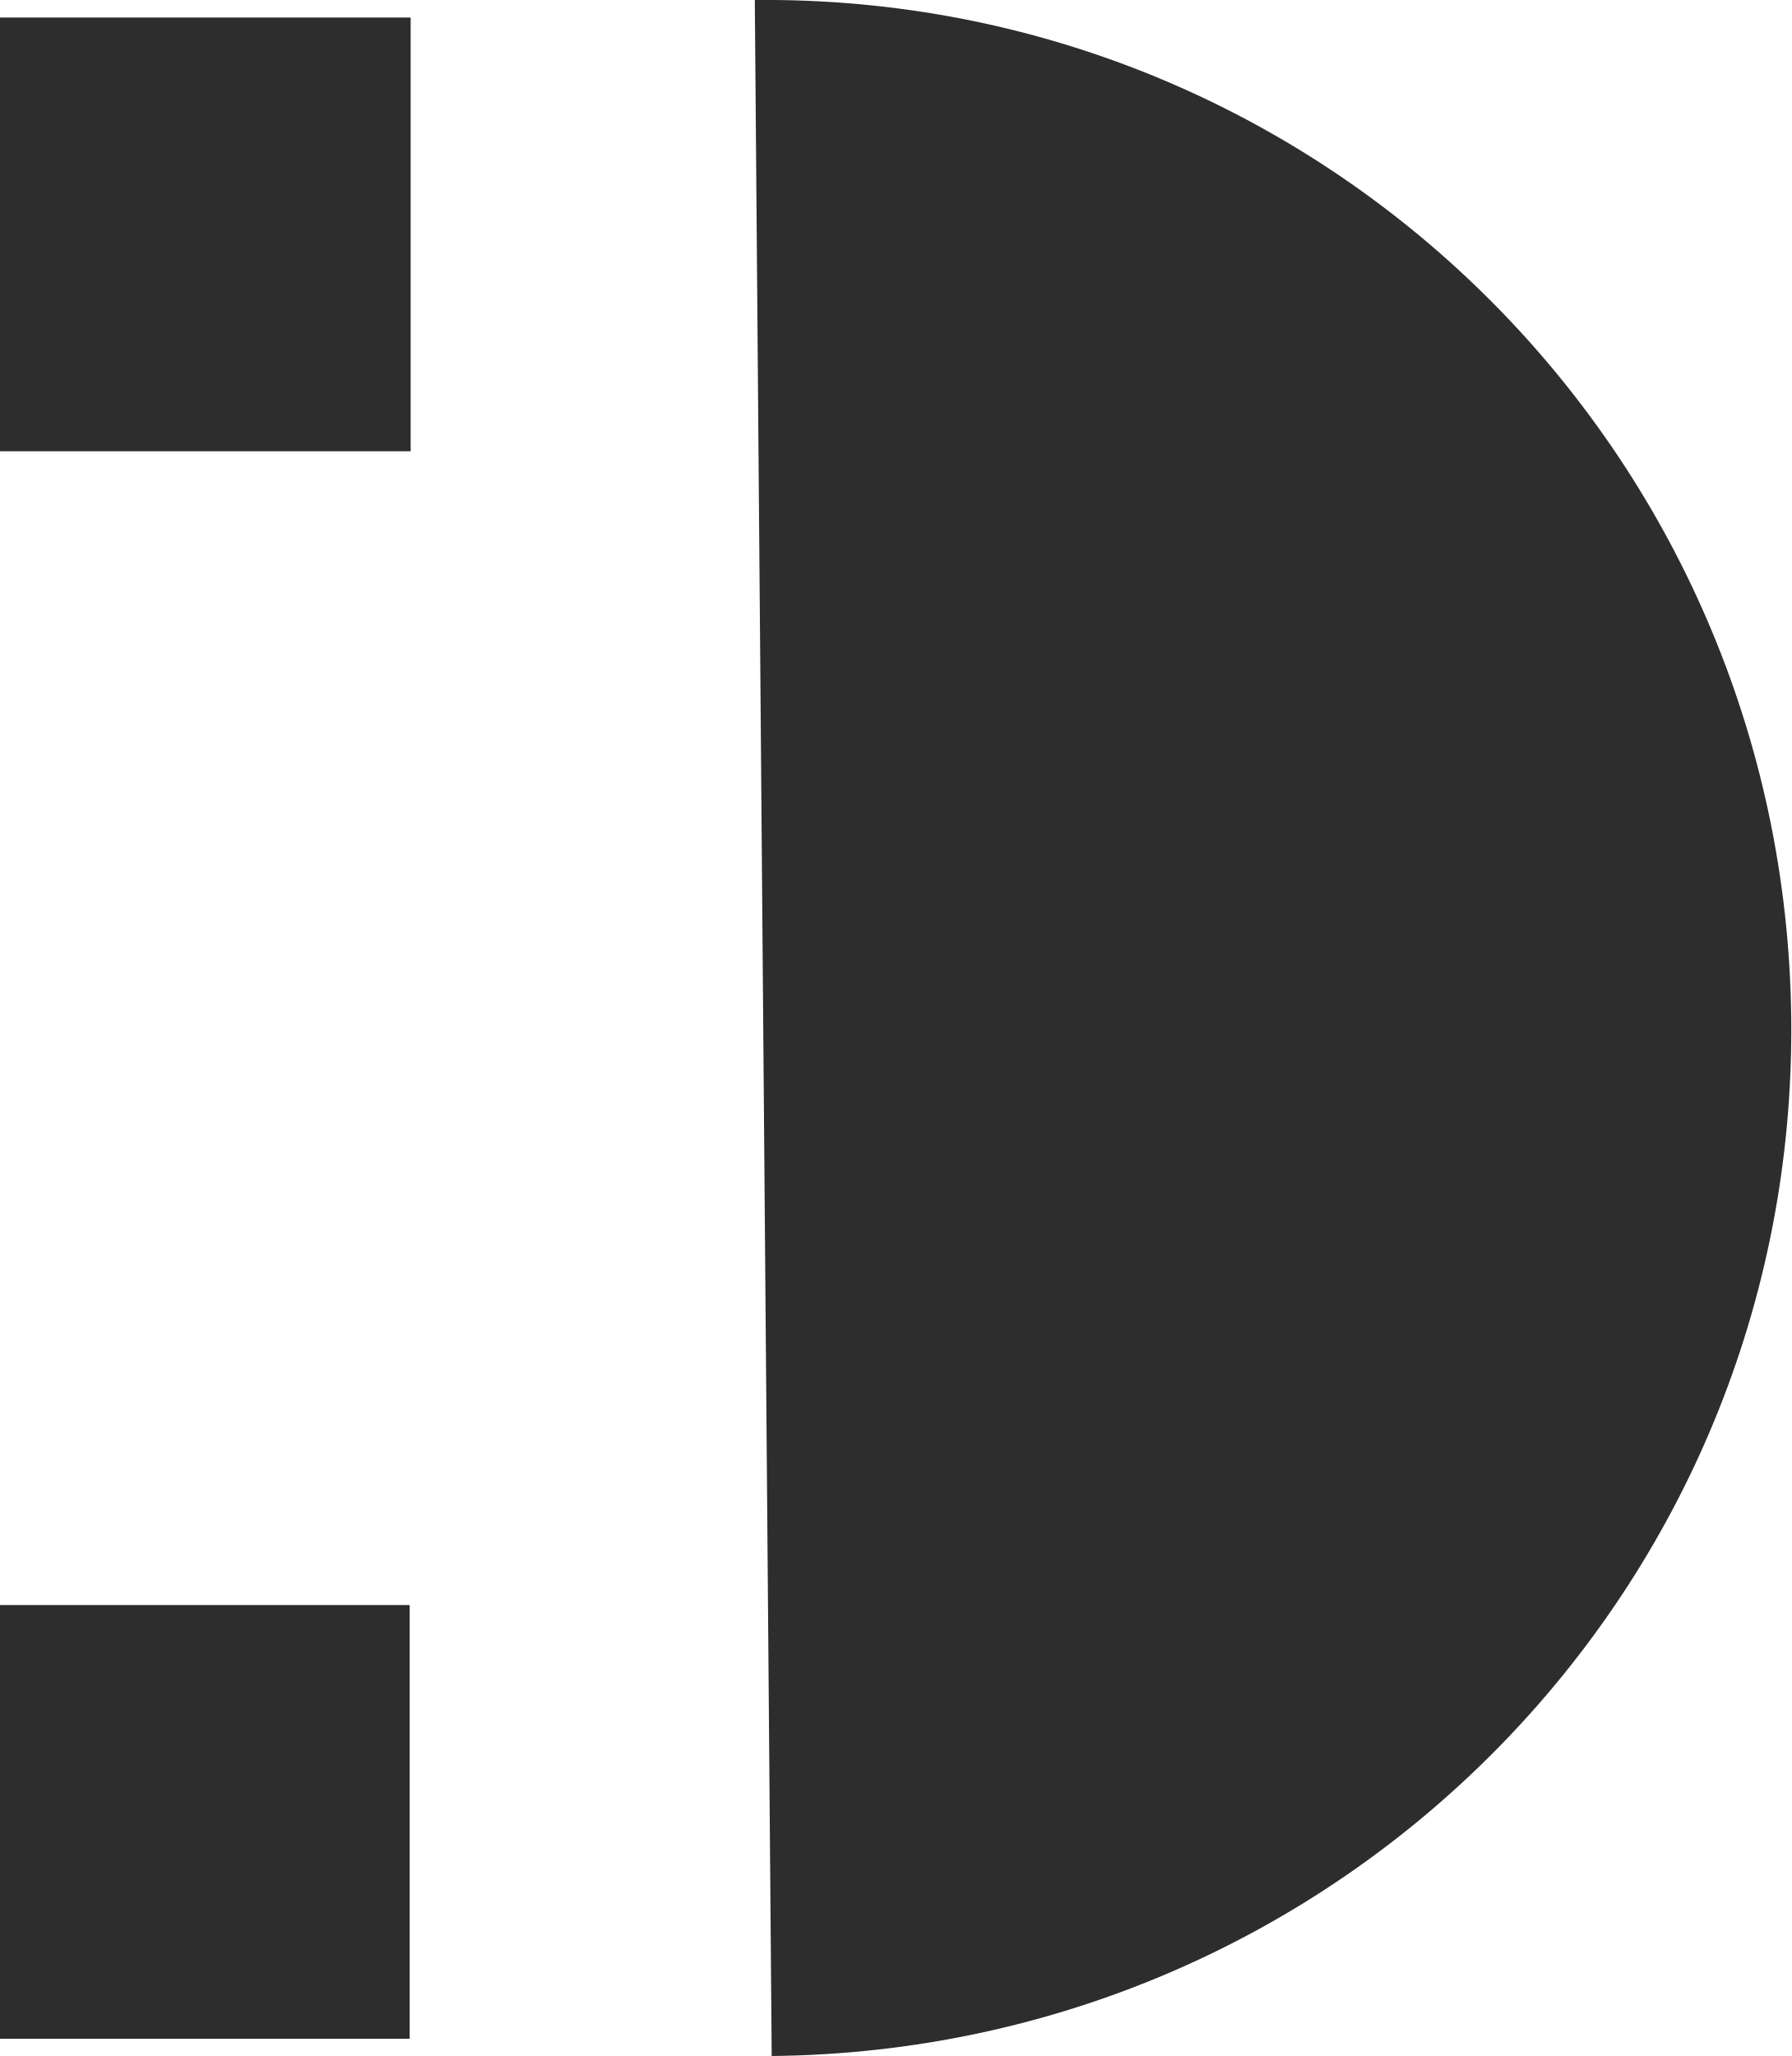
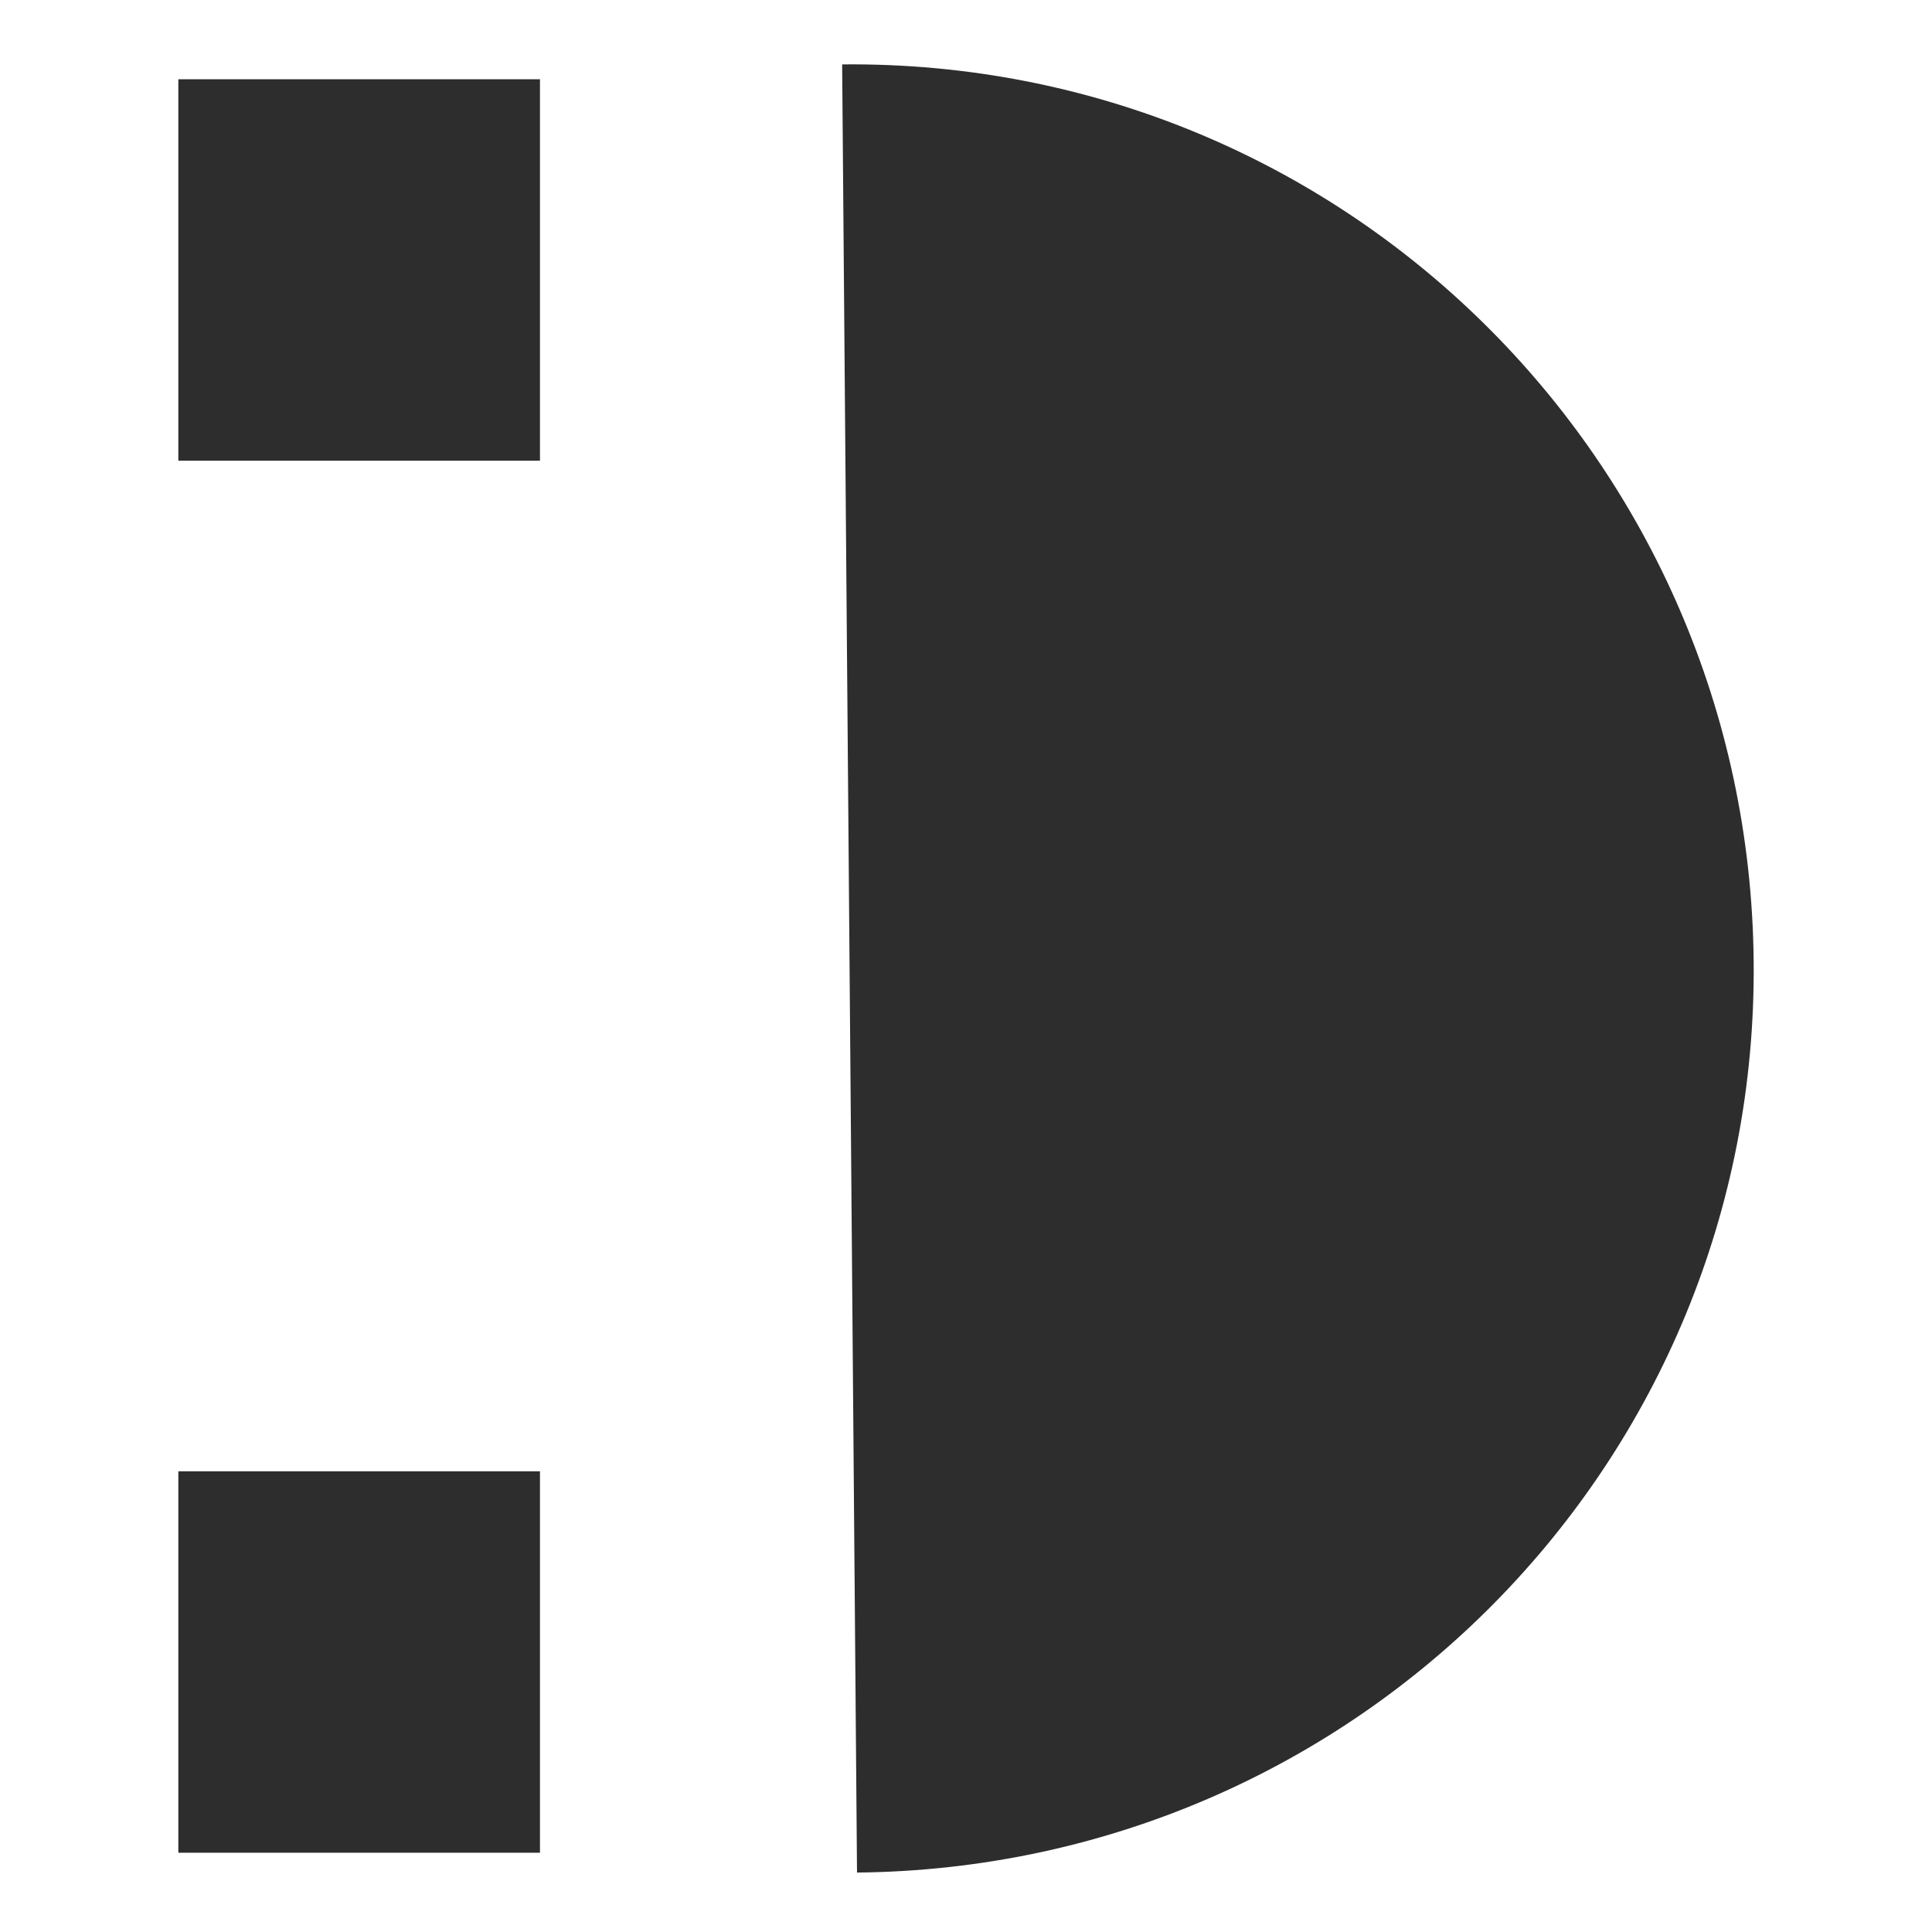
- <svg xmlns="http://www.w3.org/2000/svg" version="1.1" id="Layer_1" x="0px" y="0px" width="31.8px" height="36.5px" viewBox="0 0 31.8 36.5" style="enable-background:new 0 0 31.8 36.5;" xml:space="preserve">
+ <svg xmlns="http://www.w3.org/2000/svg" version="1.1" x="0px" y="0px" width="39px" height="39px" viewBox="0 0 39 39" style="enable-background:new 0 0 39 39;" xml:space="preserve">
  <style type="text/css">
	.st0{display:none;}
	.st1{display:inline;}
	.st2{fill:#2D2D2D;}
	.st3{display:inline;fill:#D81D4A;}
	.st4{fill:#D81D4A;}
	.st5{display:inline;fill:#2D2D2D;}
</style>
-   <g id="musical" class="st0">
-     <g class="st1">
-       <rect x="4.6" y="-0.6" class="st2" width="29.7" height="7.7" />
-       <path class="st2" d="M4.6,28.6C3.8,28.2,3,27.9,2,27.9c-2.8,0-5.2,2.3-5.2,5.2c0,2.8,2.3,5.2,5.2,5.2c1.2,0,2.4-0.5,3.4-1.3    c1-0.9,1.5-2,1.7-3.3c0.1-0.7,0.1-1.6,0.1-2.3c0-0.9,0-1.8,0-2.7c0-2.4,0-4.7,0-7.1s0-4.7,0-7.1c0-1.4,0-2.9,0-4.3    c0-0.1,0-0.2,0-0.4H4.6V28.6z" />
-       <path class="st2" d="M34.3,26.6c-0.1-1.5,0-3.1,0-4.6c0-2.3,0-4.7,0-7c0-1.6,0-3.2,0-4.9c0-0.1,0-0.2,0-0.3h-2.6v13.1    c-0.7-0.4-1.6-0.7-2.5-0.7c-2.8,0-5.2,2.3-5.2,5.2c0,2.8,2.3,5.2,5.2,5.2c1.5,0,3-0.7,4-1.9c0.9-1.1,1.2-2.5,1.1-3.9    C34.3,26.6,34.3,26.6,34.3,26.6z" />
-     </g>
-   </g>
-   <g id="musical-dla-dzieci" class="st0">
-     <rect x="4.6" y="-0.6" class="st3" width="29.7" height="7.7" />
-     <g class="st1">
-       <g>
-         <path class="st4" d="M18.5,45.6c-4.7,0-9-3.2-10.2-7.9l2.9-0.7c1,4,5.1,6.5,9.2,5.4c4-1,6.5-5.1,5.4-9.2l2.9-0.7     c1.4,5.6-2,11.4-7.6,12.8C20.2,45.5,19.3,45.6,18.5,45.6z" />
-       </g>
-     </g>
-     <g class="st1">
-       <g>
-         <path class="st4" d="M4.6,25.1C3.8,24.7,3,24.4,2,24.4c-2.8,0-5.2,2.3-5.2,5.2s2.3,5.2,5.2,5.2c2.7,0,4.9-2.1,5.1-4.7h0.1V9.8     H4.6V25.1z M2,31.5c-1.1,0-1.9-0.9-1.9-1.9c0-1.1,0.9-1.9,1.9-1.9c1.1,0,1.9,0.9,1.9,1.9C3.9,30.7,3.1,31.5,2,31.5z" />
-         <path class="st4" d="M34.3,23.1V9.7h-2.6v9.6c-0.7-0.4-1.6-0.7-2.5-0.7c-2.8,0-5.2,2.3-5.2,5.2s2.3,5.2,5.2,5.2     c2.8,0,5.2-2.3,5.2-5.2C34.4,23.6,34.4,23.3,34.3,23.1z M29.2,25.9c-1.1,0-1.9-0.9-1.9-1.9c0-1.1,0.9-1.9,1.9-1.9     c1.1,0,1.9,0.9,1.9,1.9C31.2,25,30.3,25.9,29.2,25.9z" />
-       </g>
-     </g>
-   </g>
-   <g id="wyklad-warsztat" class="st0">
-     <g class="st1">
-       <rect x="-4.5" y="28.4" class="st2" width="40.4" height="7.7" />
-       <rect x="6.1" y="15.7" class="st2" width="19.2" height="7.7" />
-       <circle class="st2" cx="15.6" cy="4.7" r="5.2" />
-     </g>
-   </g>
-   <g id="wystawa" class="st0">
-     <g class="st1">
-       <rect x="3.6" y="32.8" class="st2" width="7.7" height="5.5" />
-       <rect x="19.9" y="32.8" class="st2" width="7.7" height="5.5" />
-     </g>
-     <g class="st1">
-       <g>
-         <rect x="-3.5" y="-0.7" class="st2" width="7.7" height="30.4" />
-         <rect x="26.9" y="-0.7" class="st2" width="7.7" height="30.4" />
-       </g>
-       <circle class="st2" cx="15.6" cy="14.5" r="5.2" />
-     </g>
-   </g>
-   <g id="koncert" class="st0">
-     <g class="st1">
-       <rect x="21.2" y="-3.5" transform="matrix(0.7071 -0.7071 0.7071 0.7071 7.26 15.6455)" class="st2" width="2.6" height="5.1" />
-       <rect x="33.3" y="8.6" transform="matrix(0.7071 -0.7071 0.7071 0.7071 2.2032 27.7161)" class="st2" width="2.6" height="5.1" />
-       <rect x="24.5" y="-6.7" transform="matrix(0.7071 -0.7071 0.7071 0.7071 10.4851 17.0398)" class="st2" width="2.6" height="5.1" />
-       <rect x="36.6" y="5.5" transform="matrix(0.7071 -0.7071 0.7071 0.7071 5.4282 29.1104)" class="st2" width="2.6" height="5.1" />
-       <rect x="16.2" y="5.9" transform="matrix(0.7071 -0.7071 0.7071 0.7071 0.1213 19.8406)" class="st2" width="15.7" height="7.7" />
-       <path class="st2" d="M5.6,14.5c-7.8,0-14.2,6.3-14.2,14.2s6.3,14.2,14.2,14.2s14.2-6.3,14.2-14.2S13.4,14.5,5.6,14.5z M5.6,35.2    C2,35.2-1,32.3-1,28.6S1.9,22,5.6,22s6.6,2.9,6.6,6.6S9.2,35.2,5.6,35.2z" />
-     </g>
-   </g>
-   <g id="spektakl" class="st0">
-     <g class="st1">
-       <rect x="-4.7" y="-0.8" class="st2" width="40.4" height="7.7" />
-       <g>
-         <circle class="st2" cx="9.5" cy="17.1" r="5.2" />
-         <circle class="st2" cx="21.6" cy="17.1" r="5.2" />
-       </g>
-       <g>
-         <circle class="st2" cx="2.7" cy="30.2" r="5.2" />
-         <circle class="st2" cx="28.4" cy="30.2" r="5.2" />
-         <circle class="st2" cx="14.7" cy="30.2" r="5.2" />
-       </g>
-     </g>
-   </g>
-   <g id="monodram-muzyczny" class="st0">
-     <rect x="11.6" y="23.5" class="st5" width="7.7" height="17" />
-     <circle class="st5" cx="15.5" cy="14.3" r="5.2" />
-     <g class="st1">
-       <g>
-         <rect x="-3.5" y="-0.8" class="st2" width="7.7" height="30.4" />
-         <rect x="26.9" y="-0.8" class="st2" width="7.7" height="30.4" />
-       </g>
-     </g>
-   </g>
-   <g id="premiera" class="st0">
-     <rect x="-0.7" y="14.1" class="st5" width="7.7" height="18.2" />
-     <rect x="24.1" y="14.1" class="st5" width="7.7" height="18.2" />
-     <path class="st5" d="M28-0.3c-2.8,0-5.2,2.3-5.2,5.2c0,0.1,0,0.3,0,0.4c-0.7,3.5-3.8,6.1-7.5,6c-3.5-0.1-6.4-2.5-7.2-5.7   c0-0.3,0.1-0.5,0.1-0.8C8.2,2,5.9-0.4,3-0.4c-2.8,0-5.2,2.3-5.2,5.2C-2.2,7.6,0.1,10,3,10c1.2,0,2.3-0.4,3.2-1.1   c1.4,2.4,3.7,4.3,6.4,5.1c0.8,0.2,1.7,0.4,2.6,0.4c4.1,0.1,7.6-2.2,9.4-5.5c0.9,0.7,2,1.2,3.2,1.2c2.8,0,5.2-2.3,5.2-5.2   C33.2,2,30.8-0.3,28-0.3z" />
-   </g>
-   <g>
-     <rect x="-0.2" y="28.7" transform="matrix(-1.836970e-16 1 -1 -1.836970e-16 35.973 28.6941)" class="st2" width="7.7" height="7.3" />
-     <rect x="-0.2" y="0.5" transform="matrix(-1.836970e-16 1 -1 -1.836970e-16 7.7902 0.5113)" class="st2" width="7.7" height="7.3" />
-   </g>
-   <path class="st2" d="M13.4,0c10.1-0.1,18.3,8,18.4,18.1c0.1,10.1-8,18.3-18.1,18.4" />
+   <g id="edukacja" class="st0">
+     <g id="musical">
+       <g class="st1">
+         <rect x="8.1" y="0.6" class="st2" width="29.7" height="7.7" />
+         <path class="st2" d="M8.1,29.9c-0.8-0.4-1.6-0.7-2.6-0.7c-2.8,0-5.2,2.3-5.2,5.2c0,2.8,2.3,5.2,5.2,5.2c1.2,0,2.4-0.5,3.4-1.3     c1-0.9,1.5-2,1.7-3.3c0.1-0.7,0.1-1.6,0.1-2.3c0-0.9,0-1.8,0-2.7c0-2.4,0-4.7,0-7.1s0-4.7,0-7.1c0-1.4,0-2.9,0-4.3     c0-0.1,0-0.2,0-0.4H8.1V29.9z" />
+         <path class="st2" d="M37.8,27.9c-0.1-1.5,0-3.1,0-4.6c0-2.3,0-4.7,0-7c0-1.6,0-3.2,0-4.9c0-0.1,0-0.2,0-0.3h-2.6v13.1     c-0.7-0.4-1.6-0.7-2.5-0.7c-2.8,0-5.2,2.3-5.2,5.2c0,2.8,2.3,5.2,5.2,5.2c1.5,0,3-0.7,4-1.9c0.9-1.1,1.2-2.5,1.1-3.9     C37.8,27.9,37.8,27.9,37.8,27.9z" />
+       </g>
+     </g>
+     <g id="musical-dla-dzieci">
+       <rect x="8.2" y="0.6" class="st3" width="29.7" height="7.7" />
+       <g class="st1">
+         <g>
+           <path class="st4" d="M22,46.8c-4.7,0-9-3.2-10.2-7.9l2.9-0.7c1,4,5.1,6.5,9.2,5.4c4-1,6.5-5.1,5.4-9.2l2.9-0.7      c1.4,5.6-2,11.4-7.6,12.8C23.8,46.8,22.9,46.8,22,46.8z" />
+         </g>
+       </g>
+       <g class="st1">
+         <g>
+           <path class="st4" d="M8.1,26.4c-0.8-0.4-1.6-0.7-2.6-0.7c-2.8,0-5.2,2.3-5.2,5.2s2.3,5.2,5.2,5.2c2.7,0,4.9-2.1,5.1-4.7h0.1V11      H8.1V26.4z M5.5,32.8c-1.1,0-1.9-0.9-1.9-1.9c0-1.1,0.9-1.9,1.9-1.9c1.1,0,1.9,0.9,1.9,1.9C7.4,31.9,6.6,32.8,5.5,32.8z" />
+           <path class="st4" d="M37.8,24.4V10.9h-2.6v9.6c-0.7-0.4-1.6-0.7-2.5-0.7c-2.8,0-5.2,2.3-5.2,5.2s2.3,5.2,5.2,5.2      c2.8,0,5.2-2.3,5.2-5.2C37.9,24.9,37.9,24.5,37.8,24.4z M32.8,27.1c-1.1,0-1.9-0.9-1.9-1.9c0-1.1,0.9-1.9,1.9-1.9      c1.1,0,1.9,0.9,1.9,1.9C34.8,26.2,33.8,27.1,32.8,27.1z" />
+         </g>
+       </g>
+     </g>
+     <g id="wyklad-warsztat">
+       <g class="st1">
+         <rect x="-1" y="29.6" class="st2" width="40.4" height="7.7" />
+         <rect x="9.6" y="16.9" class="st2" width="19.2" height="7.7" />
+         <circle class="st2" cx="19.1" cy="5.9" r="5.2" />
+       </g>
+     </g>
+     <g id="wystawa">
+       <g class="st1">
+         <rect x="7.1" y="34.1" class="st2" width="7.7" height="5.5" />
+         <rect x="23.4" y="34.1" class="st2" width="7.7" height="5.5" />
+       </g>
+       <g class="st1">
+         <g>
+           <rect x="0.1" y="0.6" class="st2" width="7.7" height="30.4" />
+           <rect x="30.4" y="0.6" class="st2" width="7.7" height="30.4" />
+         </g>
+         <circle class="st2" cx="19.1" cy="15.8" r="5.2" />
+       </g>
+     </g>
+     <g id="koncert">
+       <g class="st1">
+         <rect x="24.7" y="-2.2" transform="matrix(0.7071 -0.7071 0.7071 0.7071 7.3879 18.5042)" class="st2" width="2.6" height="5.1" />
+         <rect x="36.9" y="9.9" transform="matrix(0.7071 -0.7071 0.7071 0.7071 2.3542 30.6344)" class="st2" width="2.6" height="5.1" />
+         <rect x="28" y="-5.4" transform="matrix(0.7071 -0.7071 0.7071 0.7071 10.6173 19.8969)" class="st2" width="2.6" height="5.1" />
+         <rect x="40.2" y="6.7" transform="matrix(0.7071 -0.7071 0.7071 0.7071 5.5836 32.0271)" class="st2" width="2.6" height="5.1" />
+         <rect x="19.8" y="7.2" transform="matrix(0.7071 -0.7071 0.7071 0.7071 0.2634 22.7758)" class="st2" width="15.7" height="7.7" />
+         <path class="st2" d="M9.1,15.8c-7.8,0-14.2,6.3-14.2,14.2S1.2,44.2,9.1,44.2s14.2-6.3,14.2-14.2S16.9,15.8,9.1,15.8z M9.1,36.4     c-3.6,0-6.6-2.9-6.6-6.6s2.9-6.6,6.6-6.6s6.6,2.9,6.6,6.6C15.8,33.6,12.8,36.4,9.1,36.4z" />
+       </g>
+     </g>
+     <g id="spektakl">
+       <g class="st1">
+         <rect x="-1.1" y="0.4" class="st2" width="40.4" height="7.7" />
+         <g>
+           <circle class="st2" cx="13" cy="18.4" r="5.2" />
+           <circle class="st2" cx="25.1" cy="18.4" r="5.2" />
+         </g>
+         <g>
+           <circle class="st2" cx="6.2" cy="31.4" r="5.2" />
+           <circle class="st2" cx="31.9" cy="31.4" r="5.2" />
+           <circle class="st2" cx="18.2" cy="31.4" r="5.2" />
+         </g>
+       </g>
+     </g>
+     <g id="monodram-muzyczny">
+       <rect x="15.1" y="24.8" class="st5" width="7.7" height="17" />
+       <circle class="st5" cx="19" cy="15.5" r="5.2" />
+       <g class="st1">
+         <g>
+           <rect x="0.1" y="0.4" class="st2" width="7.7" height="30.4" />
+           <rect x="30.4" y="0.4" class="st2" width="7.7" height="30.4" />
+         </g>
+       </g>
+     </g>
+     <g id="premiera">
+       <rect x="2.8" y="15.3" class="st5" width="7.7" height="18.2" />
+       <rect x="27.6" y="15.3" class="st5" width="7.7" height="18.2" />
+       <path class="st5" d="M31.6,0.9c-2.8,0-5.2,2.3-5.2,5.2c0,0.1,0,0.3,0,0.4c-0.7,3.5-3.8,6.1-7.5,6c-3.5-0.1-6.4-2.5-7.2-5.7    c0-0.3,0.1-0.5,0.1-0.8c0-2.8-2.3-5.2-5.2-5.2C3.7,0.8,1.3,3.1,1.3,6c0,2.8,2.3,5.2,5.2,5.2c1.2,0,2.3-0.4,3.2-1.1    c1.4,2.4,3.7,4.3,6.4,5.1c0.8,0.2,1.7,0.4,2.6,0.4c4.1,0.1,7.6-2.2,9.4-5.5c0.9,0.7,2,1.2,3.2,1.2c2.8,0,5.2-2.3,5.2-5.2    C36.8,3.2,34.3,0.9,31.6,0.9z" />
+     </g>
+     <rect x="-1.4" y="7.5" class="st5" width="41.7" height="1.6" />
+     <rect x="-1.3" y="15" class="st5" width="41.7" height="1.6" />
+     <rect x="-1.3" y="22.4" class="st5" width="41.7" height="1.6" />
+     <rect x="-1.4" y="29.8" class="st5" width="41.7" height="1.6" />
+     <rect x="-1.3" y="37.3" class="st5" width="41.7" height="1.6" />
+     <circle class="st5" cx="11.4" cy="23.4" r="5.2" />
+     <rect x="14" y="0.1" class="st5" width="2.6" height="23.7" />
+   </g>
+   <g id="warsztat" class="st0">
+     <g class="st1">
+       <rect x="21" y="31.3" class="st2" width="18.1" height="7.8" />
+       <ellipse class="st2" cx="30.1" cy="20.3" rx="4.9" ry="5.2" />
+       <rect x="-0.2" y="17.3" class="st2" width="18.1" height="22" />
+       <ellipse class="st2" cx="8.9" cy="6.4" rx="4.9" ry="5.2" />
+     </g>
+   </g>
+   <g id="spektakl_muzyczny" class="st0">
+     <g class="st1">
+       <rect x="16.1" y="0" class="st2" width="7.2" height="15.8" />
+       <circle class="st2" cx="7.6" cy="6" r="4.8" />
+       <path class="st2" d="M31.4,1.1c-2.6,0-4.8,2.1-4.8,4.8s2.1,4.8,4.8,4.8s4.8-2.1,4.8-4.8S34.1,1.1,31.4,1.1z M31.4,7.7    c-1,0-1.8-0.8-1.8-1.8c0-1,0.8-1.8,1.8-1.8c1,0,1.8,0.8,1.8,1.8C33.3,6.9,32.5,7.7,31.4,7.7z" />
+       <path class="st2" d="M19.6,18.3c-5.7,0-10.2,4.6-10.2,10.2S14,38.8,19.6,38.8s10.2-4.6,10.2-10.2S25.3,18.3,19.6,18.3z M19.6,33.3    c-2.6,0-4.7-2.1-4.7-4.7s2.1-4.7,4.7-4.7s4.7,2.1,4.7,4.7C24.4,31.2,22.2,33.3,19.6,33.3z" />
+     </g>
+   </g>
+   <g id="spektakl_familijny">
+     <g>
+       <g>
+         <rect x="3.6" y="29.7" class="st2" width="7.3" height="7.7" />
+         <rect x="3.6" y="1.6" class="st2" width="7.3" height="7.7" />
+       </g>
+       <path class="st2" d="M17,1.3c10.1-0.1,18.3,8,18.4,18.1c0.1,10.1-8,18.3-18.1,18.4" />
+     </g>
+   </g>
+   <g id="salon_poezji" class="st0">
+     <g class="st1">
+       <rect x="2.2" y="2" class="st2" width="6.8" height="34.6" />
+       <rect x="13.8" y="6.2" class="st2" width="6.8" height="30.4" />
+       <polygon class="st2" points="22.7,11.3 29.1,8.9 36.8,34.5 30.4,37   " />
+     </g>
+   </g>
+   <g id="premiera_00000039845462209195030350000001554899127189298574_" class="st0">
+     <g class="st1">
+       <rect x="2.7" y="14.6" class="st2" width="3.8" height="22.4" />
+       <path class="st2" d="M34.2,2c-1.4,0-2.7,0.7-3.6,1.8c-1.2,1.5-0.8,3.2-1.1,5c-0.2,1.4-1,3-1.9,4.1C25.8,15.4,23,17,20,17.1    c-2.7,0.2-5.4-0.9-7.3-2.8c-1.2-1.2-2.1-2.6-2.7-4.3C9.4,8.2,9.6,6.1,8.7,4.4C8,2.9,6.4,2,4.8,2C2.2,2,0.2,4.2,0.2,7    c0,2.7,2.1,5,4.7,5c1.1,0,2-0.4,2.8-1.1c0.7,2,1.9,3.9,3.4,5.4c2.4,2.3,5.5,3.6,8.7,3.6c0.2,0,0.4,0,0.6,0    c5.2-0.3,9.6-3.9,11.4-8.8c0.7,0.5,1.6,0.8,2.5,0.8c2.5,0,4.7-2.2,4.7-5C38.8,4.2,36.8,2,34.2,2z" />
+       <rect x="32.1" y="14.6" class="st2" width="3.8" height="22.4" />
+     </g>
+   </g>
+   <g id="pokaz" class="st0">
+     <path class="st5" d="M35.6,1.5l-2.7,0.6c1.9,7.6-2.7,15.3-10.2,17.2c-0.6,0.2-1.1,0.3-1.7,0.3l-4.5-7l10.4-6.6l-3.9-6L10.6,8l3.9,6   l3.8,5.8c-2.2-0.2-4.4-0.8-6.3-1.9c-3.2-1.9-5.6-5-6.5-8.7L2.8,10c1.1,4.4,3.9,8.1,7.8,10.4c2.7,1.6,5.7,2.4,8.6,2.4   c0.3,0,0.6,0,0.8,0l4.2,6.5c-0.8,0-1.7,0.3-2.4,0.7c-2.2,1.4-2.9,4.4-1.5,6.6c1.4,2.2,4.4,2.9,6.6,1.5c1.3-0.8,2.1-2.3,2.2-3.8   c0.2-2.3-1.7-4.2-2.9-6c-1.2-1.9-2.5-3.8-3.7-5.7c0.3-0.1,0.5-0.1,0.7-0.2C32.4,19.9,37.9,10.6,35.6,1.5z" />
+   </g>
+   <g id="monodram" class="st0">
+     <circle class="st5" cx="20.2" cy="16.2" r="9.3" />
+     <rect x="-0.7" y="28.5" class="st5" width="41.7" height="4.2" />
+   </g>
+   <g id="koncert_familijny" class="st0">
+     <g class="st1">
+       <path class="st2" d="M35.3,30.8L35.3,30.8L26.5,17l8.4-5.4l-4.2-6.5l-10.5,6.8l2,3.2L30.5,28c-0.9,0-1.8,0.3-2.6,0.8    c-2.4,1.5-3.1,4.7-1.6,7.1c1.5,2.4,4.7,3.1,7.1,1.6C35.8,36.1,36.5,33.1,35.3,30.8z" />
+       <path class="st2" d="M12.7,19.4L12.7,19.4l8.5-17.9l-2.4-1.1l-6.3,13.5c-0.5-0.7-1.2-1.4-2-1.8c-2.6-1.2-5.6-0.1-6.9,2.5    c-1.2,2.6-0.1,5.6,2.5,6.9C8.5,22.6,11.3,21.6,12.7,19.4z" />
+     </g>
+   </g>
+   <g id="koncert_edukacyjny" class="st0">
+     <g class="st1">
+       <circle class="st2" cx="31.2" cy="10.4" r="5.2" />
+       <rect x="2.6" y="9.6" class="st2" width="7.7" height="24.2" />
+       <rect x="14.9" y="16" class="st2" width="7.7" height="17.7" />
+       <rect x="26.8" y="20.6" class="st2" width="7.7" height="13.1" />
+     </g>
+   </g>
+   <g id="festiwal" class="st0">
+     <g class="st1">
+       <rect x="2.1" y="19.9" class="st2" width="26.5" height="14.6" />
+       <rect x="31.3" y="22.4" class="st2" width="6.1" height="10.2" />
+       <circle class="st2" cx="22.8" cy="10.4" r="5.9" />
+       <circle class="st2" cx="7.5" cy="10.5" r="5.9" />
+     </g>
+   </g>
+   <g id="edukacyjny" class="st0">
+     <g id="goscinny" class="st1">
+       <g>
+         <g>
+           <path class="st2" d="M15.9,37.1c-5.3-1.3-9.2-6.2-9.3-11.9h3.5c0,4.8,3.9,8.8,8.8,8.8c4.8,0,8.8-4,8.8-8.8h3.5      c0,6.8-5.5,12.3-12.2,12.3C17.9,37.5,16.9,37.4,15.9,37.1z" />
+         </g>
+       </g>
+       <rect x="-0.7" y="13.8" class="st2" width="40.4" height="7.7" />
+       <rect x="9.9" y="1.1" class="st2" width="19.2" height="7.7" />
+     </g>
+   </g>
+   <g id="koncert_00000132085226507862638870000009764314829319038123_" class="st0">
+     <rect x="21.2" y="3.5" transform="matrix(0.7071 -0.7071 0.7071 0.7071 2.4122 17.502)" class="st5" width="2.4" height="4.6" />
+     <rect x="32.1" y="14.5" transform="matrix(0.7071 -0.7071 0.7071 0.7071 -2.111 28.4785)" class="st5" width="2.4" height="4.6" />
+     <rect x="24.2" y="0.7" transform="matrix(0.7071 -0.7071 0.7071 0.7071 5.3113 18.831)" class="st5" width="2.4" height="4.6" />
+     <rect x="35.1" y="11.6" transform="matrix(0.7071 -0.7071 0.7071 0.7071 0.8146 29.7433)" class="st5" width="2.4" height="4.6" />
+     <path class="st5" d="M34.1,9.9l-4.9-4.9l-9.7,9.7c-1.8-1-4-1.6-6.2-1.6C6.2,13,0.4,18.7,0.4,25.9s5.7,12.9,12.9,12.9   s12.9-5.7,12.9-12.9c0-2.3-0.6-4.5-1.7-6.4L34.1,9.9z M13.3,31.8c-3.3,0-5.9-2.6-5.9-5.9s2.6-6,6-6s6,2.6,6,6   C19.3,29.3,16.6,31.8,13.3,31.8z" />
+   </g>
+   <g id="monodram_00000112595544190519136040000001529538503238888862_" class="st0">
+     <g id="monodram-muzyczny_00000127755214011083108080000005504588030606926485_" class="st1">
+       <rect x="15.5" y="22" class="st2" width="7.7" height="17" />
+       <circle class="st2" cx="19.4" cy="12.8" r="5.2" />
+       <g>
+         <g>
+           <rect x="0.5" y="-2.3" class="st2" width="7.7" height="30.4" />
+           <rect x="30.8" y="-2.3" class="st2" width="7.7" height="30.4" />
+         </g>
+       </g>
+     </g>
+   </g>
+   <g id="musical_dla_dzieci" class="st0">
+     <rect x="8.4" y="0.5" class="st3" width="29.7" height="7.7" />
+     <g class="st1">
+       <g>
+         <path class="st4" d="M20.5,38.8c-4.7,0-9-3.2-10.2-7.9l2.9-0.7c1,4,5.1,6.5,9.2,5.4c4-1,6.5-5.1,5.4-9.2l2.9-0.7     c1.4,5.6-2,11.4-7.6,12.8C22.2,38.7,21.4,38.8,20.5,38.8z" />
+       </g>
+     </g>
+     <g class="st1">
+       <g>
+         <path class="st4" d="M8.4,20.4c-0.8-0.4-1.6-0.7-2.6-0.7c-2.8,0-5.2,2.3-5.2,5.2c0,2.9,2.3,5.2,5.2,5.2c2.2,0,4.2-1.6,4.9-3.7     c0.5-1.6,0.3-3.5,0.3-5.2c0-3.5,0-7.1,0-10.6c0-0.2,0-0.5,0-0.7H8.4V20.4z M5.8,26.8c-1.1,0-1.9-0.9-1.9-1.9     c0-1.1,0.9-1.9,1.9-1.9c1.1,0,1.9,0.9,1.9,1.9C7.8,25.9,6.9,26.8,5.8,26.8z" />
+         <path class="st4" d="M38.2,18.3c0-0.5,0-1.1-0.1-1.6c0-0.6,0-6.9,0-6.9c0,0-2.6,0-2.6,0v4.8c-0.7-0.4-1.6-0.7-2.5-0.7     c-2.8,0-5.2,2.3-5.2,5.2c0,2.9,2.3,5.2,5.2,5.2c1.7,0,3.3-0.9,4.3-2.3C38,20.8,38.2,19.6,38.2,18.3z M33.1,21.1     c-1.1,0-1.9-0.9-1.9-1.9c0-1.1,0.9-1.9,1.9-1.9c1.1,0,1.9,0.9,1.9,1.9C35,20.3,34.1,21.1,33.1,21.1z" />
+       </g>
+     </g>
+   </g>
+   <g id="musical_00000020378449555159311690000011158705996151581341_" class="st0">
+     <rect x="8.6" y="0.1" class="st5" width="29.7" height="7.7" />
+     <path class="st5" d="M8.6,28.1C7.8,27.7,7,27.4,6,27.4c-2.8,0-5.2,2.3-5.2,5.2c0,2.8,2.3,5.2,5.2,5.2c1.2,0,2.4-0.5,3.4-1.3   c1-0.9,1.5-2,1.7-3.3c0.1-0.7,0.1-1.6,0.1-2.3c0-0.9,0-1.8,0-2.7c0-2.4,0-4.7,0-7.1s0-4.7,0-7.1c0-1.4,0-1.9,0-3.3   c0-0.1,0-0.2,0-0.4H8.6V28.1z" />
+     <path class="st5" d="M38.4,26c-0.1-1.5,0-3.1,0-4.6c0-2.3,0-4.7,0-7c0-1.6,0-2.2,0-3.9c0-0.1,0-0.2,0-0.3h-2.6v12.1   c-0.7-0.4-1.6-0.7-2.5-0.7c-2.8,0-5.2,2.3-5.2,5.2c0,2.8,2.3,5.2,5.2,5.2c1.5,0,3-0.7,4-1.9c0.9-1.1,1.2-2.5,1.1-3.9   C38.4,26.1,38.4,26.1,38.4,26z" />
+   </g>
+   <g id="operetka_00000006699770087838417400000014113532126148262069_" class="st0">
+     <g id="operetka" class="st1">
+       <circle class="st2" cx="15.2" cy="7.7" r="7.1" />
+       <circle class="st2" cx="30.8" cy="7.7" r="7.1" />
+       <rect x="1" y="0.1" class="st2" width="4.2" height="38.9" />
+     </g>
+   </g>
+   <g id="spektakl_baletowy" class="st0">
+     <g id="spektakl-baletowy" class="st1">
+       <g>
+         <path class="st2" d="M3.3,42.2c-0.1-8.7,6.9-15.7,15.5-15.8c8.7-0.1,15.7,6.9,15.8,15.5" />
+         <rect x="9.4" y="15.1" class="st2" width="19.2" height="10.2" />
+         <circle class="st2" cx="19" cy="8.6" r="5.2" />
+         <circle class="st2" cx="11.9" cy="2.9" r="2.6" />
+       </g>
+     </g>
+   </g>
+   <g id="spektakl_00000013180651804621884680000001422566639138025370_" class="st0">
+     <g id="spektakl_00000152983191390929420420000008436630361902504611_" class="st1">
+       <g>
+         <rect x="-0.7" y="1.4" class="st2" width="40.4" height="7.7" />
+         <g>
+           <circle class="st2" cx="13.5" cy="19.3" r="5.2" />
+           <circle class="st2" cx="25.6" cy="19.3" r="5.2" />
+         </g>
+         <g>
+           <circle class="st2" cx="6.7" cy="32.4" r="5.2" />
+           <circle class="st2" cx="32.4" cy="32.4" r="5.2" />
+           <circle class="st2" cx="18.7" cy="32.4" r="5.2" />
+         </g>
+       </g>
+     </g>
+   </g>
+   <g id="widowisko_muzyczne" class="st0">
+     <g id="widowisko-muzyczne" class="st1">
+       <circle class="st2" cx="5.4" cy="5.5" r="5.2" />
+       <rect x="31" y="0.3" class="st2" width="13.5" height="7.7" />
+       <path class="st2" d="M18.7,10.3h-2.6v18.9c-0.8-0.4-1.6-0.7-2.6-0.7c-2.8,0-5.2,2.3-5.2,5.2c0,2.9,2.3,5.2,5.2,5.2    c2.3,0,4-1.5,4.8-3.6c0.5-1.3,0.4-2.5,0.4-3.9c0-3.4,0-6.9,0-10.3C18.7,17.5,18.7,13.9,18.7,10.3z" />
+       <path class="st2" d="M33.8,27.1c0-0.8,0-1.6,0-2.4c0-3.6,0-7.2,0-10.8c0-1.2,0-2.4,0-3.6h-2.6v13.1c-0.7-0.4-1.6-0.7-2.5-0.7    c-2.8,0-5.2,2.3-5.2,5.2c0,2.8,2.3,5.2,5.2,5.2c2.3,0,4.1-1.4,4.8-3.6C33.8,28.7,33.8,27.9,33.8,27.1z" />
+     </g>
+   </g>
+   <g id="wystawa_00000060012093815064824570000012485706849789292692_" class="st0">
+     <g id="wystawa_00000173126288994236338830000006683544263792706459_" class="st1">
+       <g>
+         <rect x="7.5" y="33.5" class="st2" width="7.7" height="5.5" />
+         <rect x="23.7" y="33.5" class="st2" width="7.7" height="5.5" />
+       </g>
+       <g>
+         <g>
+           <rect x="0.5" class="st2" width="7.7" height="30.4" />
+           <rect x="30.8" class="st2" width="7.7" height="30.4" />
+         </g>
+         <circle class="st2" cx="19.5" cy="15.2" r="5.2" />
+       </g>
+     </g>
+   </g>
+   <g id="wyklad" class="st0">
+     <g id="wyklad-warsztat_00000159455379002970205090000015602296651598155170_" class="st1">
+       <g>
+         <rect x="-0.7" y="31.2" class="st2" width="40.4" height="7.7" />
+         <rect x="9.9" y="18.5" class="st2" width="19.2" height="7.7" />
+         <circle class="st2" cx="19.5" cy="7.5" r="5.2" />
+       </g>
+     </g>
+   </g>
</svg>
